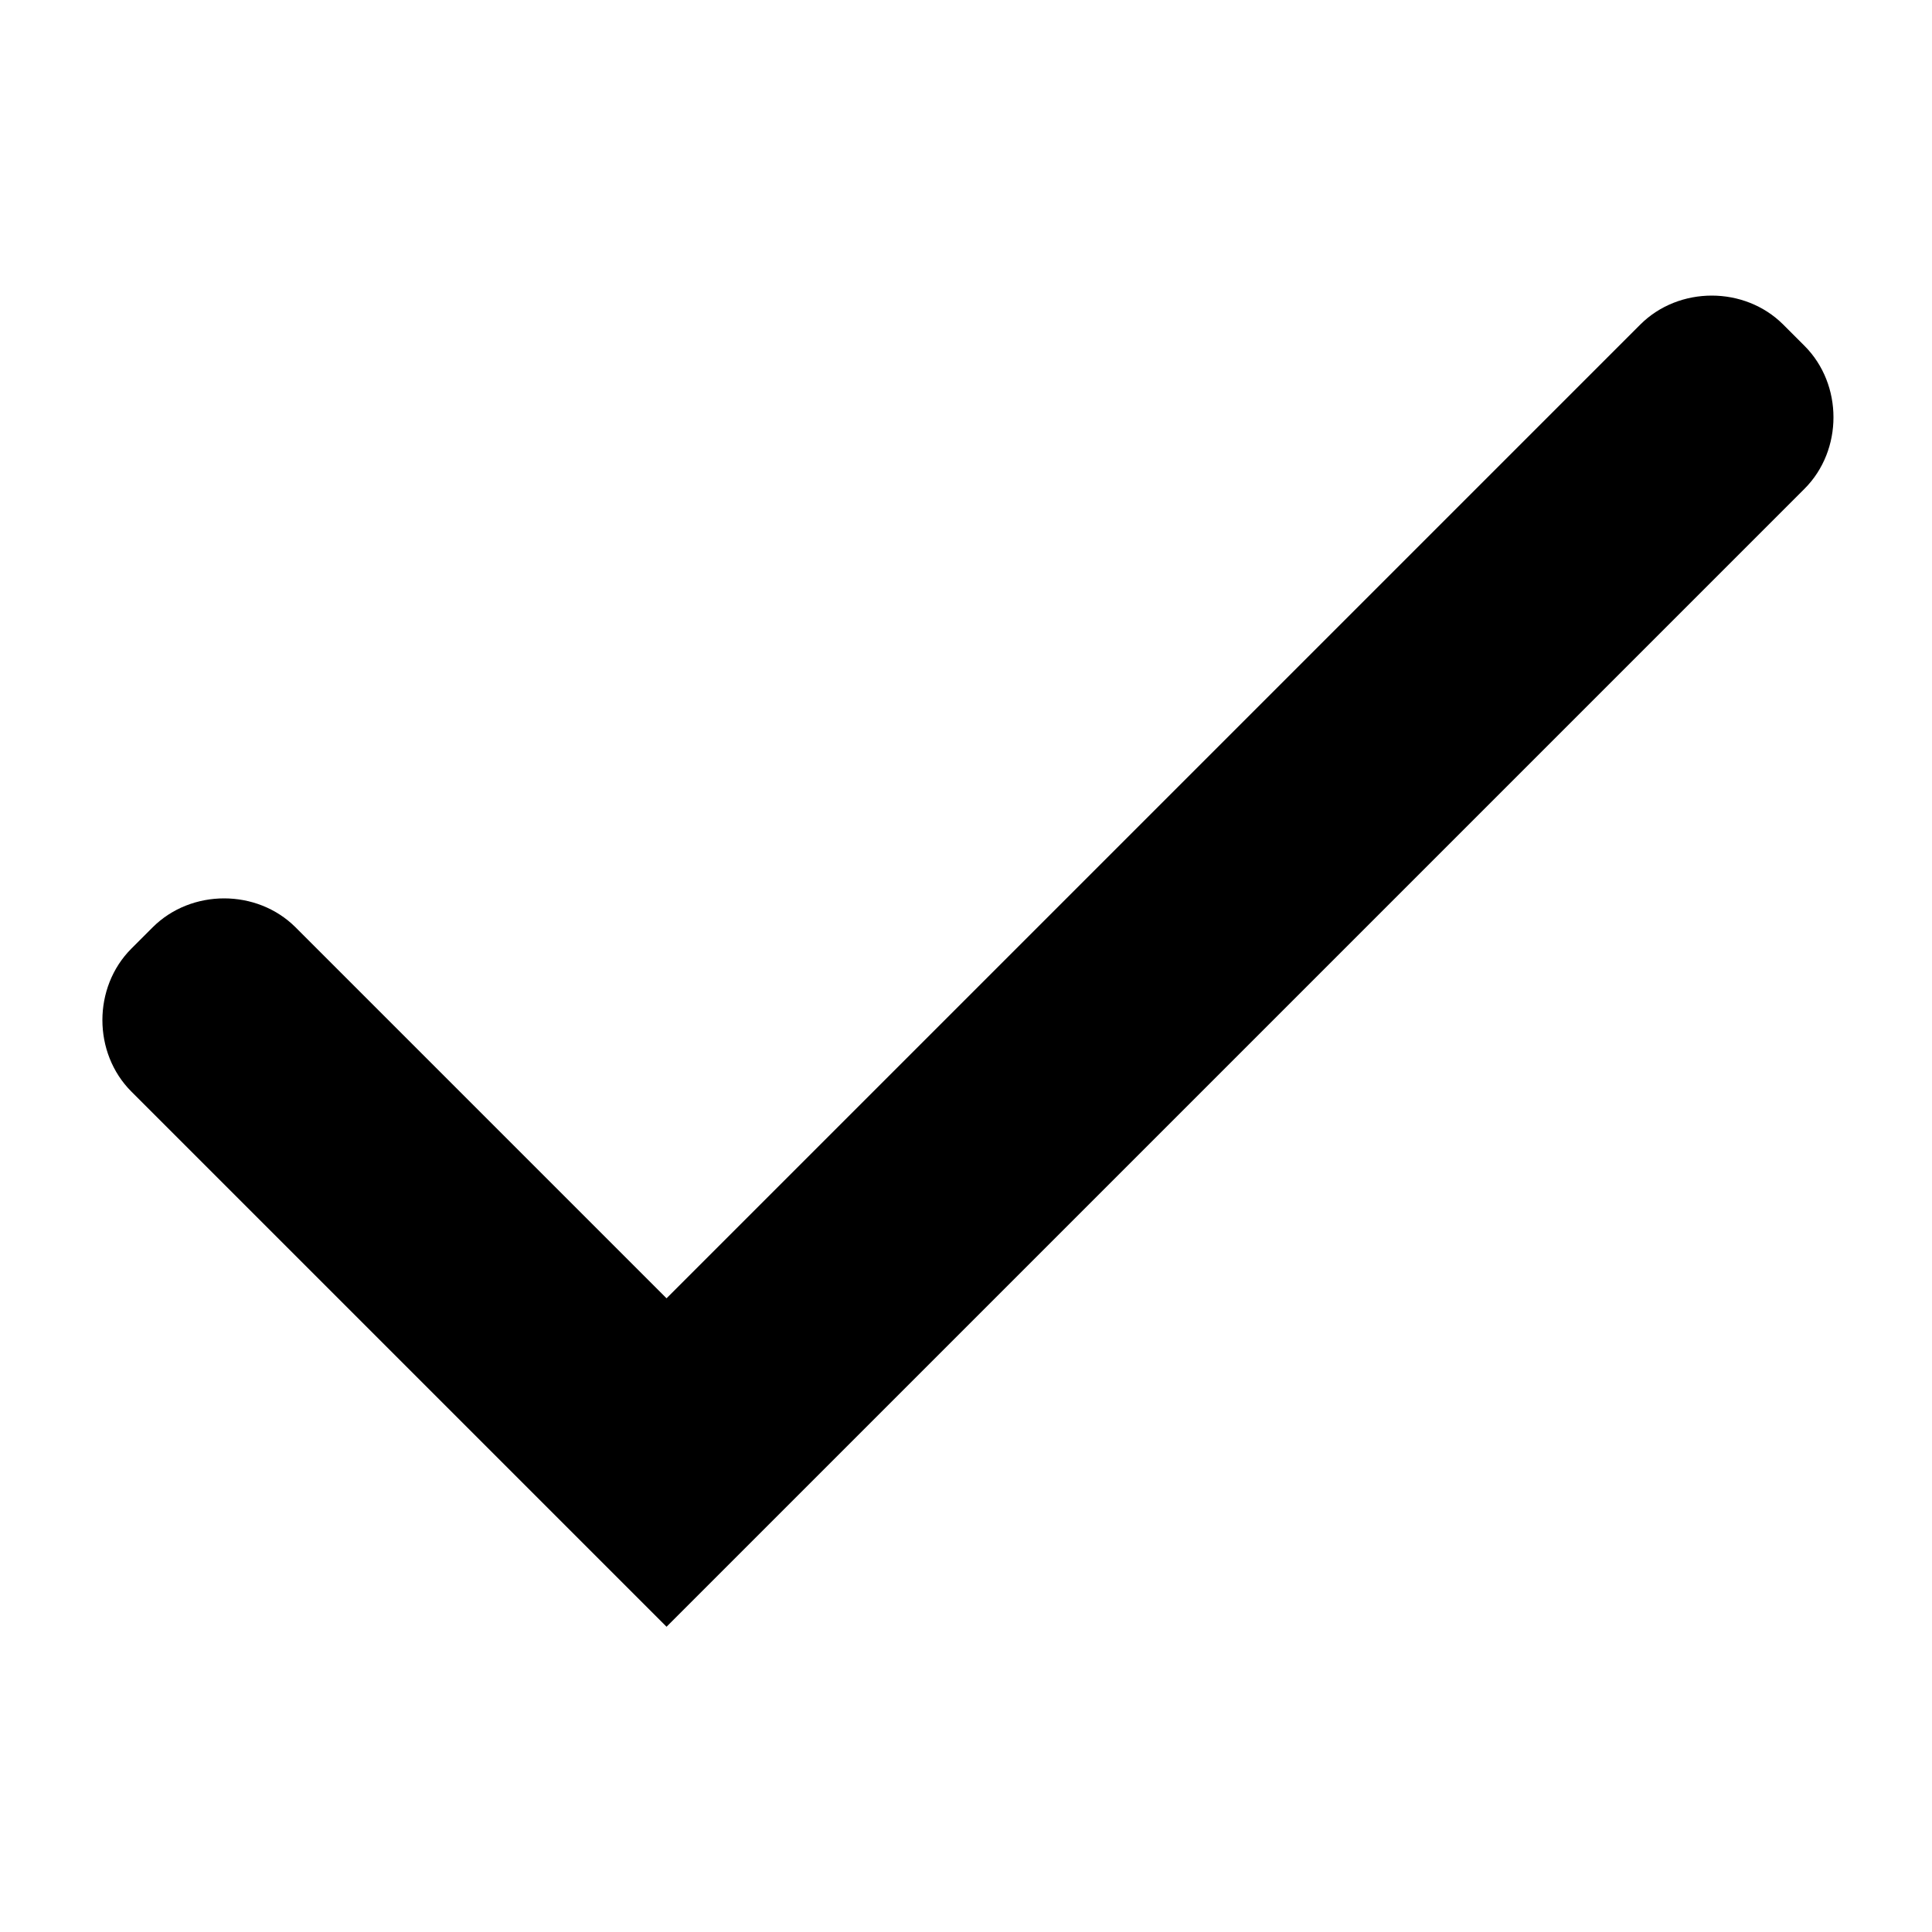
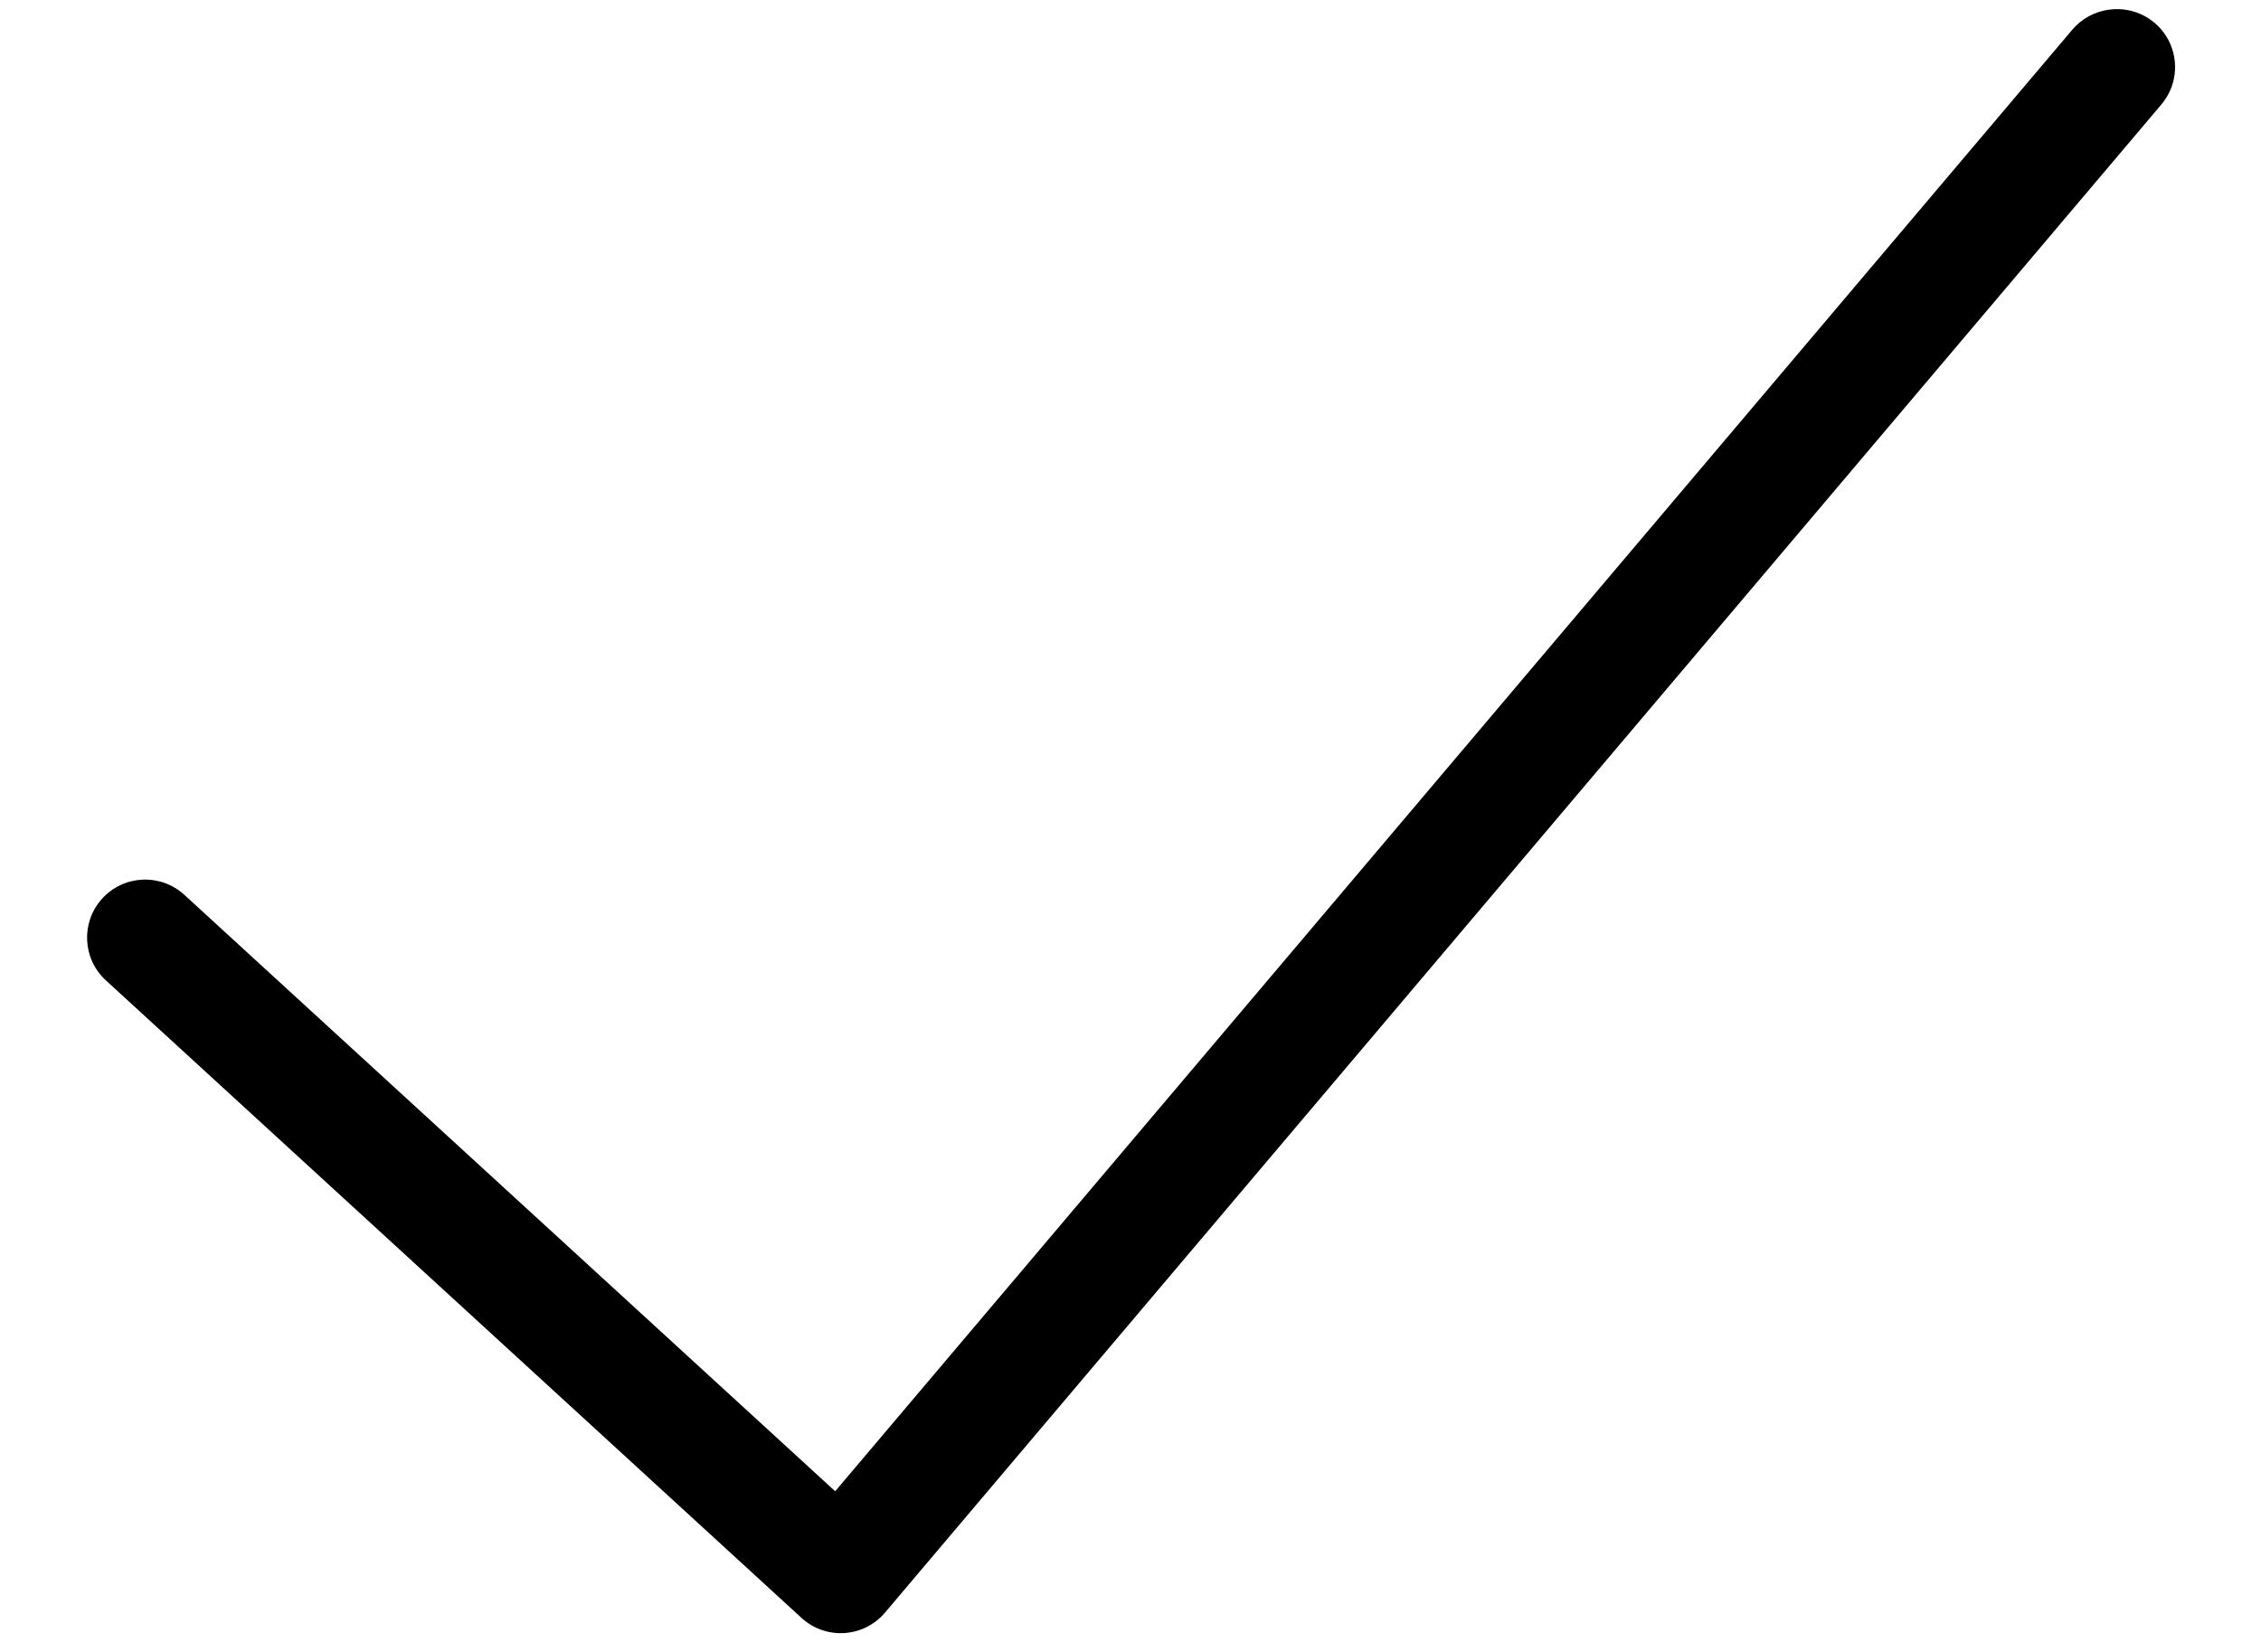
- <svg xmlns="http://www.w3.org/2000/svg" version="1.1" x="0px" y="0px" viewBox="0 0 100 100" enable-background="new 0 0 100 100" xml:space="preserve">
-   <path d="M6.8,56.5c-2-2-2-5.4,0-7.4L7.9,48c2-2,5.4-2,7.4,0l19.2,19.2l50.4-50.4c2-2,5.4-2,7.4,0l1.1,1.1c2,2,2,5.4,0,7.4L34.5,84.2  L6.8,56.5z" />
+ <svg xmlns="http://www.w3.org/2000/svg" width="78px" height="57px" viewBox="0 0 78 57" version="1.1">
+   <defs />
+   <g id="Page-1" fill-rule="evenodd">
+     <g id="checkmark">
+       <g id="Group" transform="translate(3, 0)">
+         <path d="M69.781,0.331 C69.267,0.392 68.797,0.649 68.469,1.05 L25.812,51.456 L3.344,30.862 C2.523,30.126 1.262,30.191 0.522,31.009 C-0.218,31.826 -0.158,33.088 0.656,33.831 L24.656,55.831 C25.058,56.197 25.591,56.384 26.134,56.348 C26.676,56.313 27.18,56.059 27.531,55.643 L71.531,3.643 C72.085,3.02 72.194,2.118 71.805,1.38 C71.415,0.643 70.609,0.225 69.781,0.331 Z" id="Shape" />
+       </g>
+     </g>
+   </g>
</svg>
